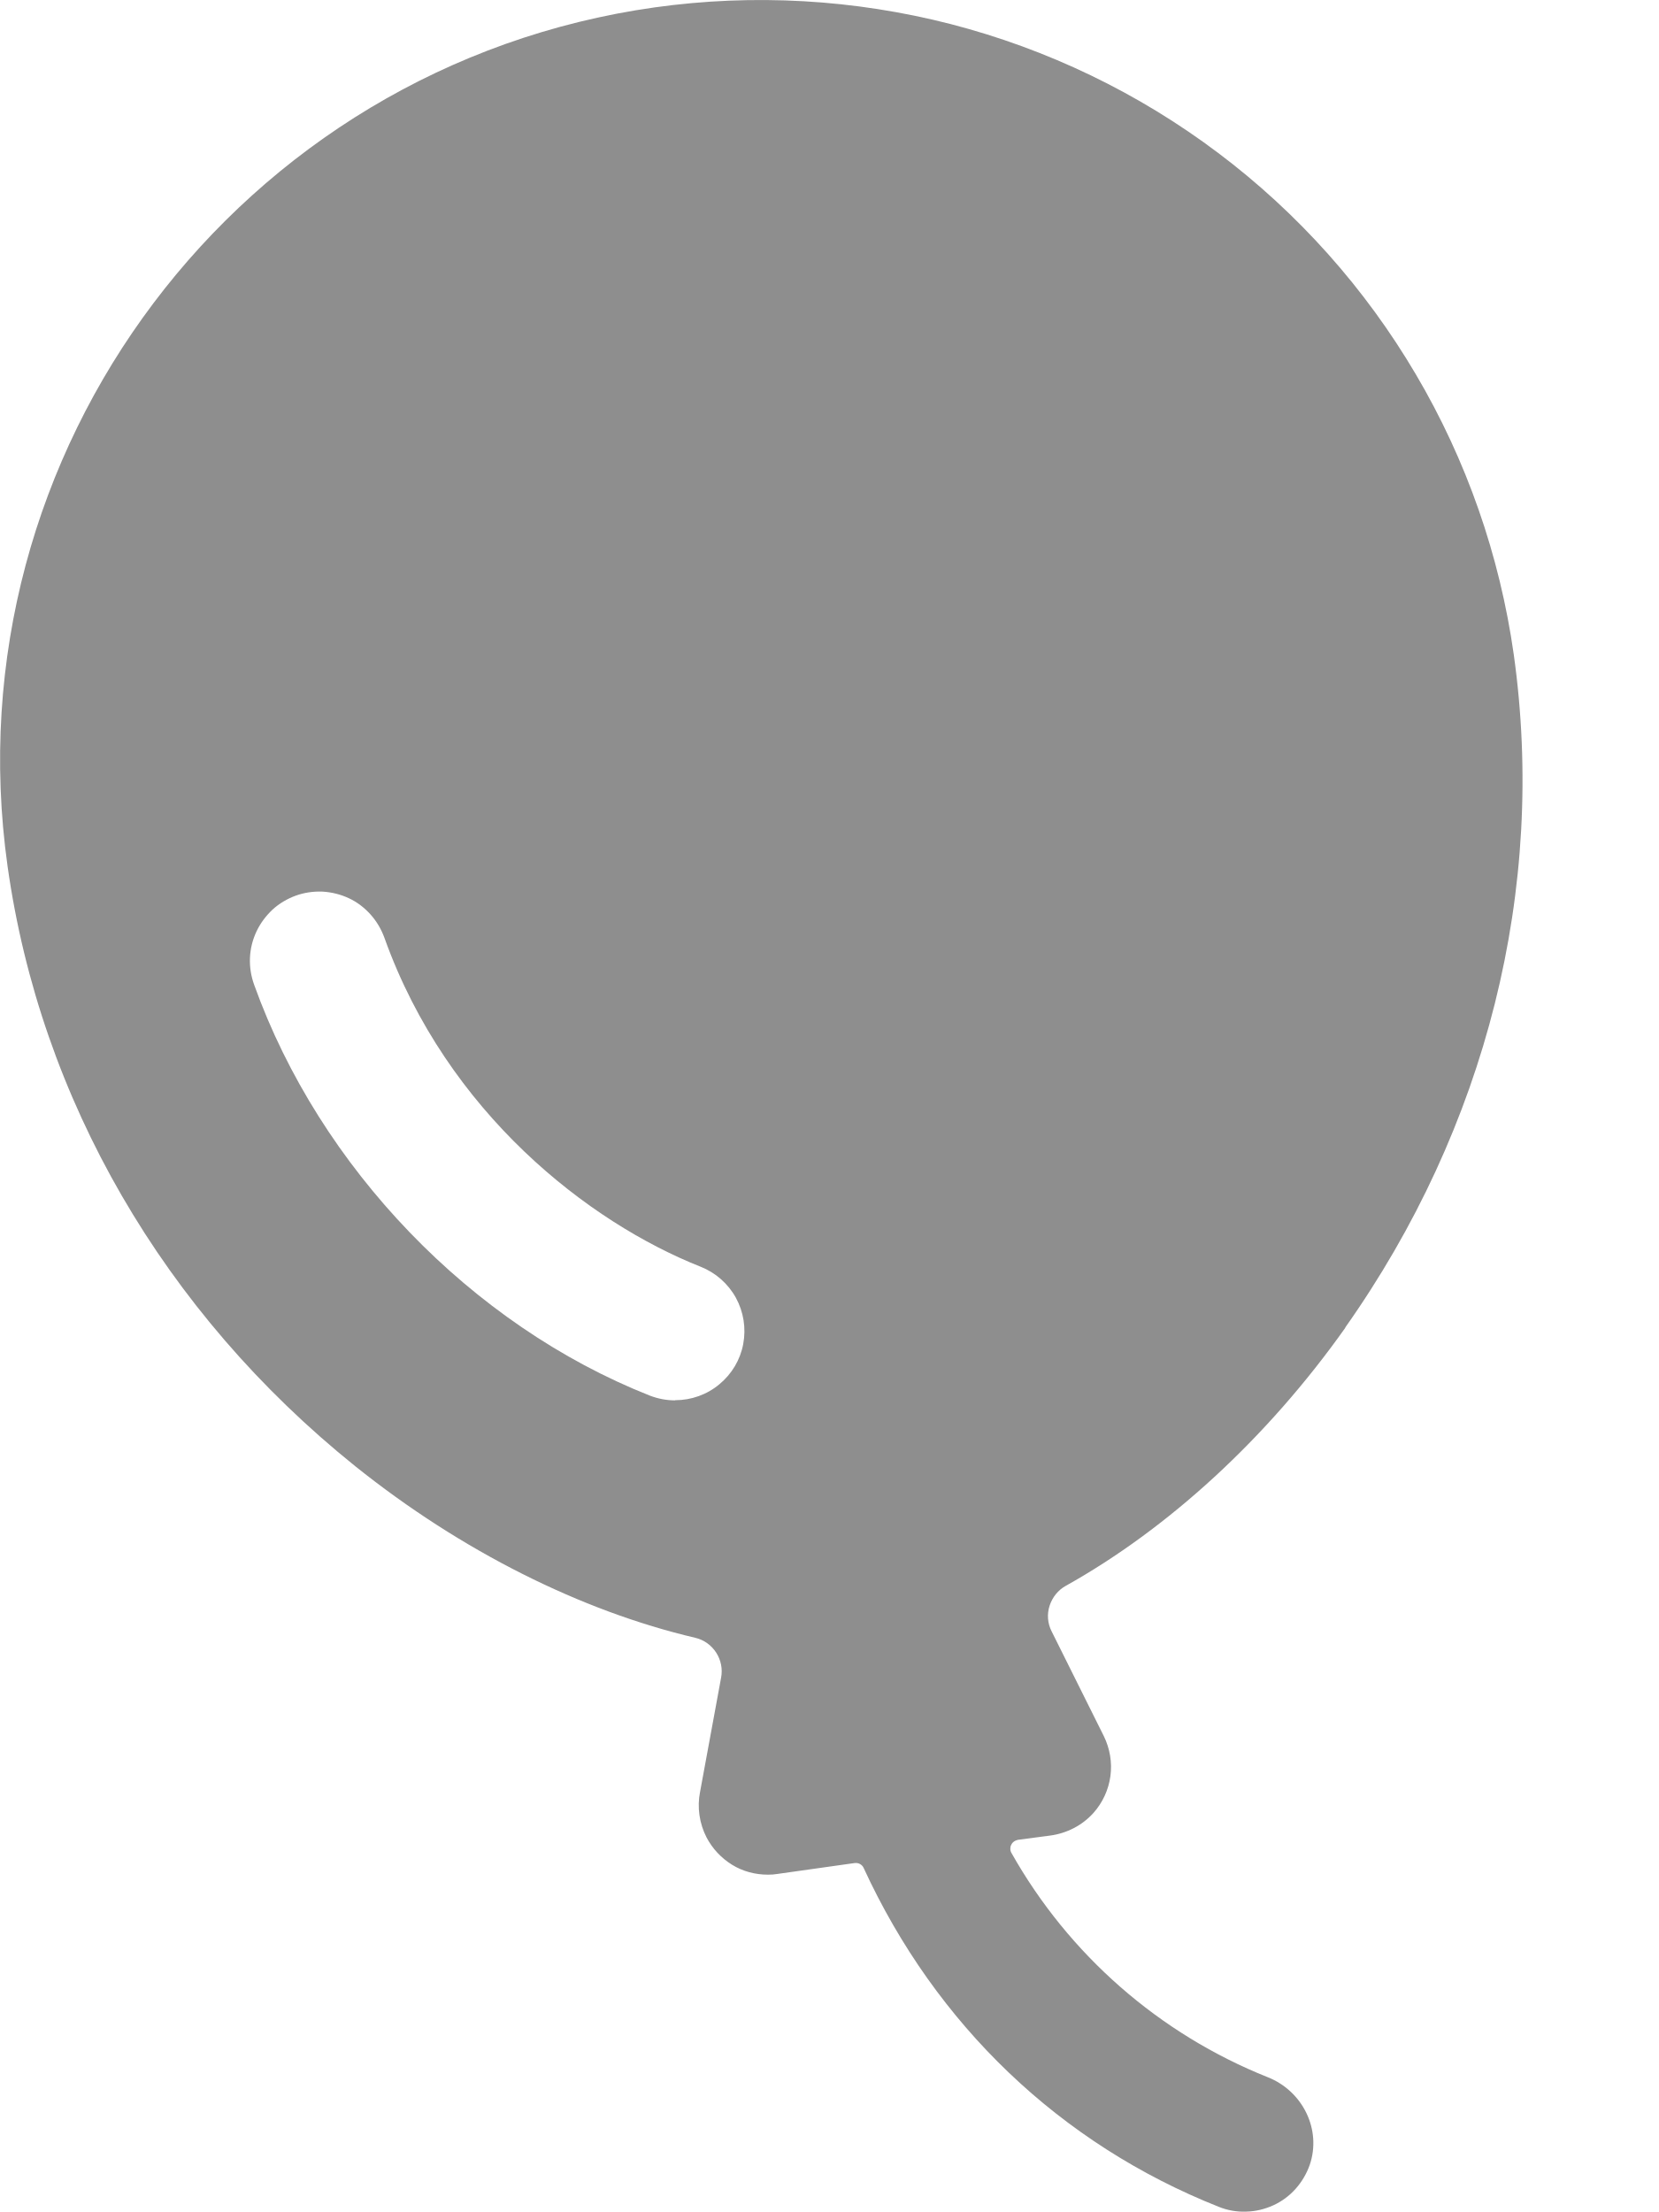
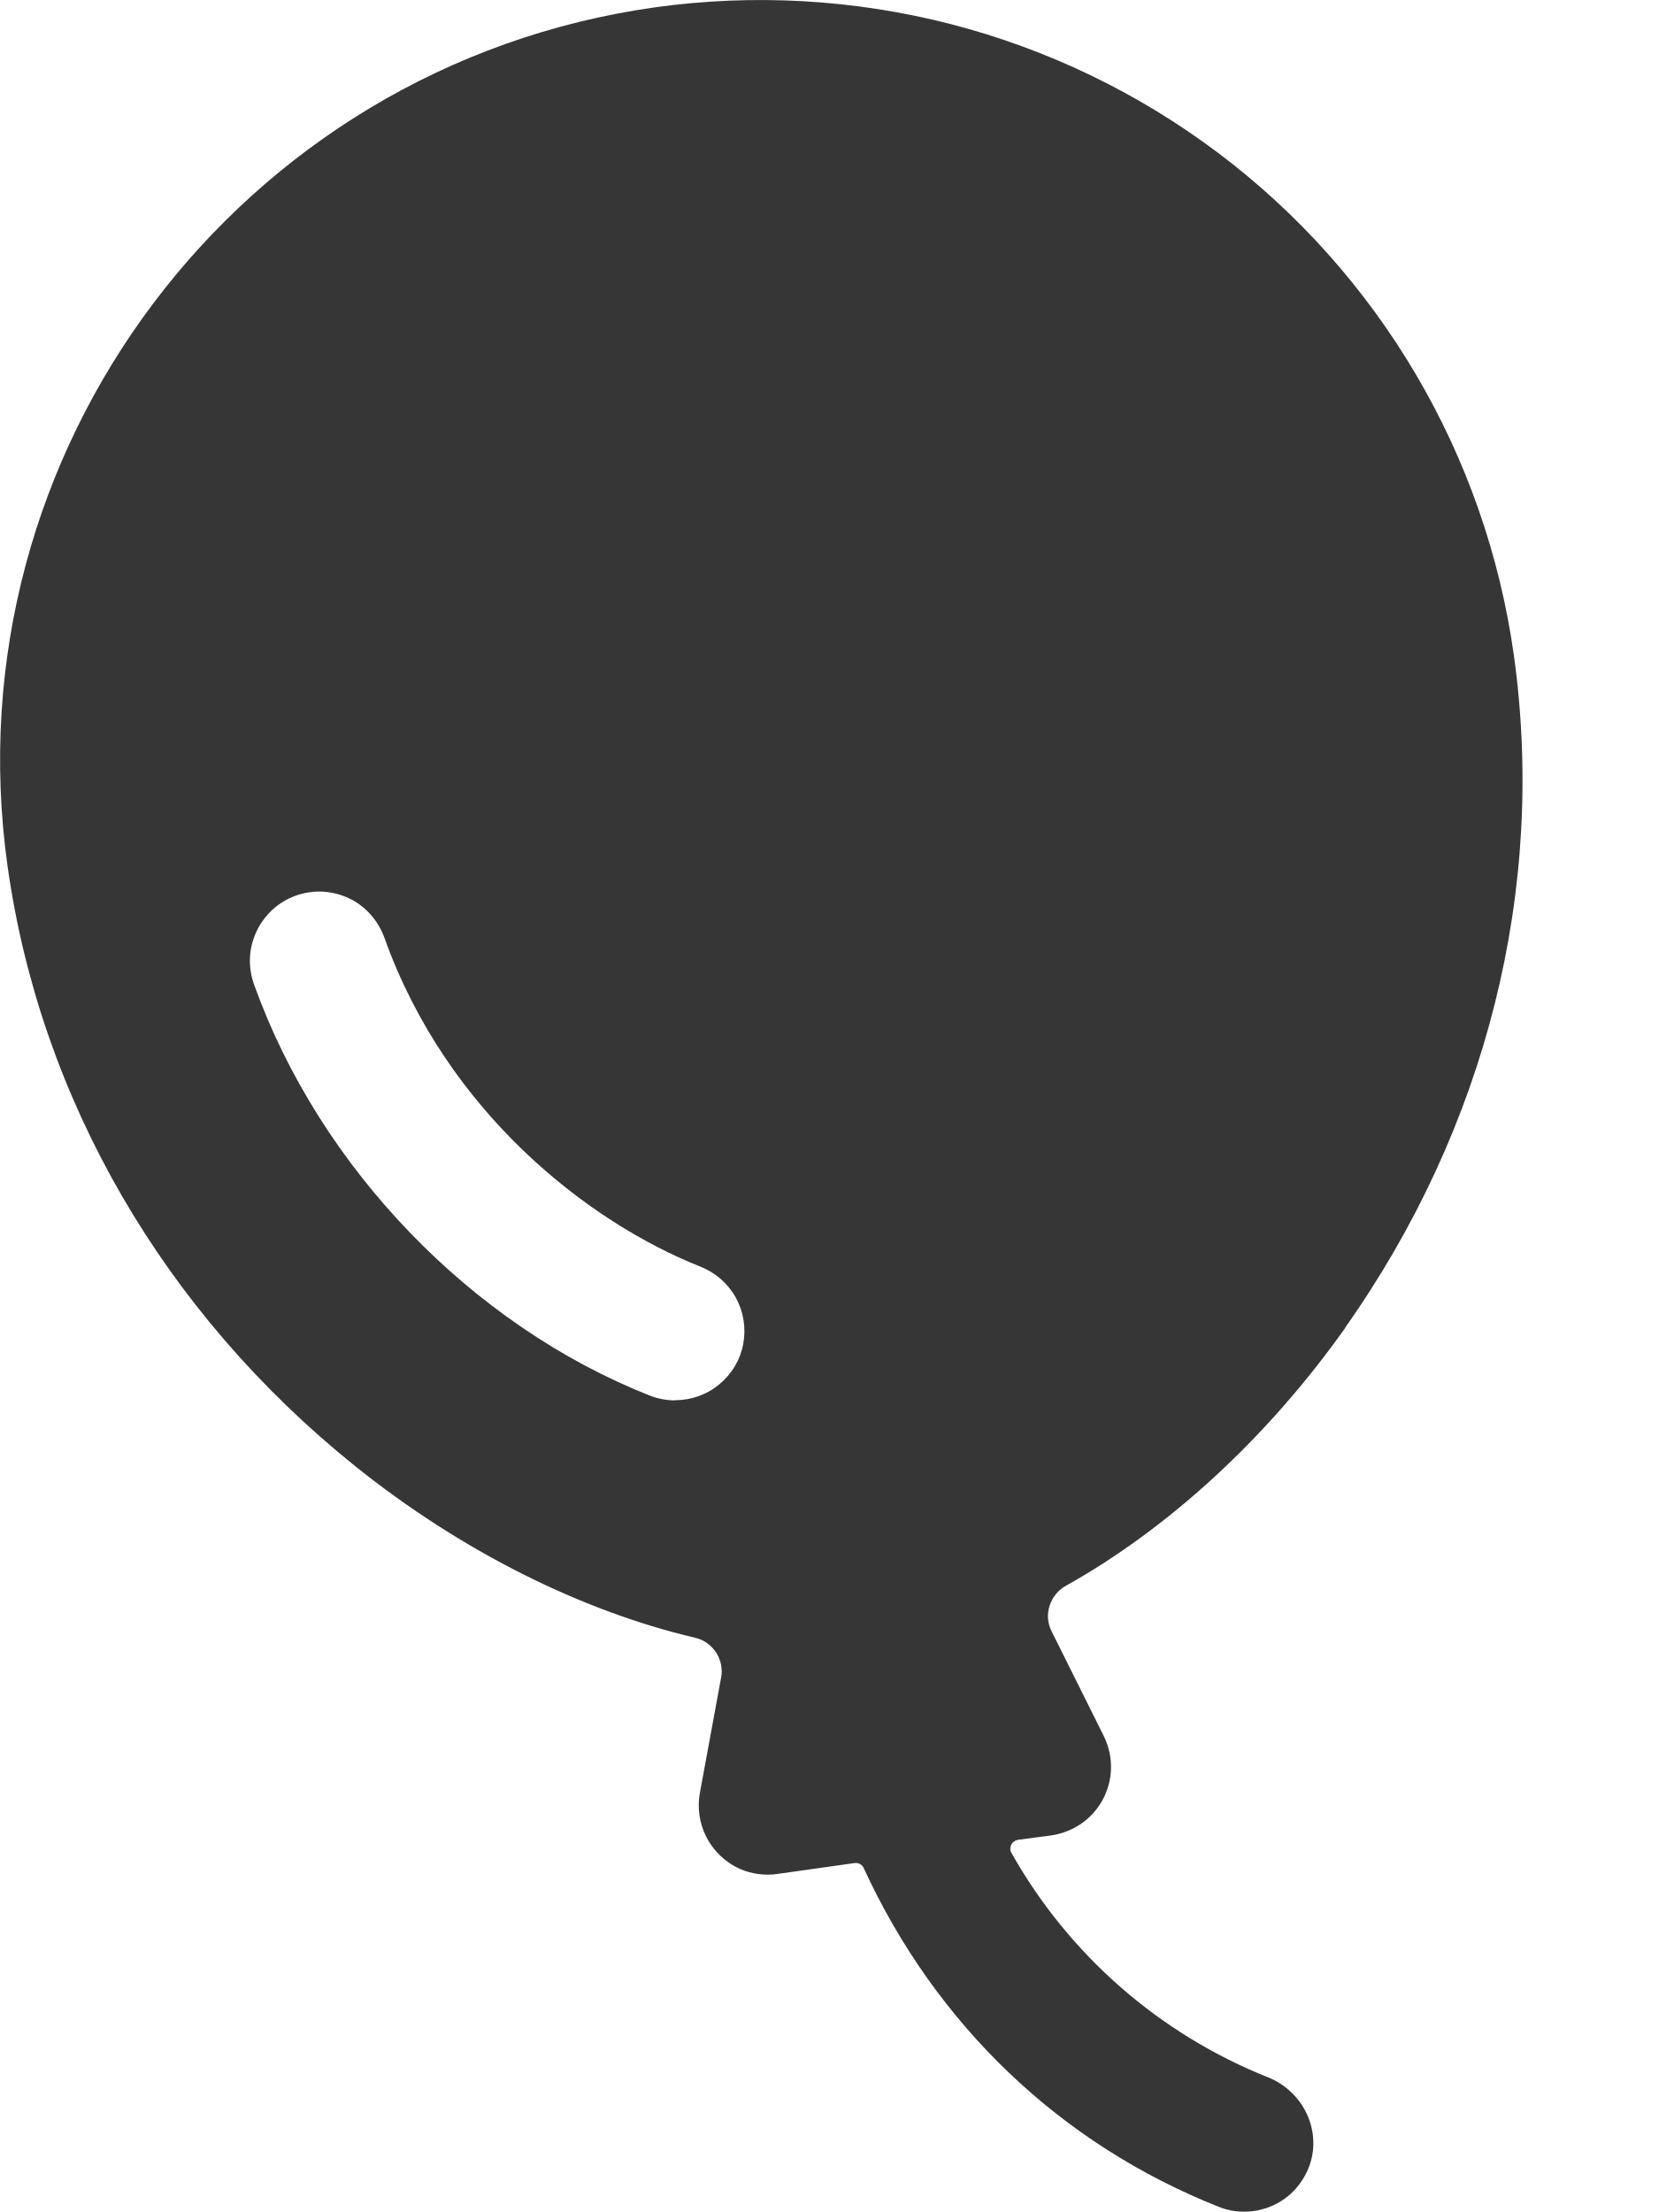
<svg xmlns="http://www.w3.org/2000/svg" fill="none" height="12" viewBox="0 0 9 12" width="9">
-   <path d="m7.297 7.203c.768-1.087 1.093-2.384.915-3.653-.076-.536-.256-1.053-.531-1.519-.275-.467-.639-.875-1.072-1.201-.433-.326-.925-.563-1.45-.699-.525-.135-1.071-.166-1.607-.091-2.252.317-3.828 2.407-3.511 4.659.178 1.264.847 2.42 1.886 3.255.577.462 1.227.786 1.845.931.047.011.087.04.113.08.026.04.036.089.027.136l-.114.619c-.017.084-.004.172.035.248.032.061.08.112.138.148s.126.054.195.054c.018 0 .035-.001.052-.004l.418-.059c.01-.001.02 0.0.029.005.009.005.016.012.02.021.392.852 1.067 1.498 1.927 1.839.047.019.098.028.148.026.051-.001.1-.013.147-.034.046-.021.087-.051.121-.089.034-.038.06-.082.077-.13.066-.192-.038-.401-.227-.476-.589-.235-1.08-.665-1.391-1.217-.004-.007-.006-.014-.006-.022-0-.008.001-.015.005-.022.003-.007.008-.013.015-.018s.014-.007.021-.009l.174-.023c.091-.012.175-.055.236-.123.05-.056.082-.126.092-.2s-.003-.15-.036-.217l-.283-.568c-.022-.043-.026-.093-.011-.139s.046-.085.088-.108c.553-.309 1.09-.798 1.517-1.401zm-3.634.394c-.047 0-.094-.009-.138-.026-.968-.383-1.79-1.236-2.146-2.228-.017-.047-.025-.096-.023-.146.002-.05.014-.098.035-.143.021-.045.051-.085.087-.119.037-.034.08-.059.126-.076.047-.017.096-.024.146-.022.05.003.098.015.143.036.045.021.085.052.118.089s.058.08.075.127c.34.949 1.109 1.543 1.715 1.783.081.032.149.092.191.168.042.077.056.165.04.251-.016.086-.062.163-.13.219-.067.056-.152.086-.239.086z" fill="#8e8e8e" />
+   <path d="m7.297 7.203c.768-1.087 1.093-2.384.915-3.653-.076-.536-.256-1.053-.531-1.519-.275-.467-.639-.875-1.072-1.201-.433-.326-.925-.563-1.45-.699-.525-.135-1.071-.166-1.607-.091-2.252.317-3.828 2.407-3.511 4.659.178 1.264.847 2.42 1.886 3.255.577.462 1.227.786 1.845.931.047.011.087.04.113.08.026.04.036.089.027.136l-.114.619c-.017.084-.004.172.035.248.032.061.08.112.138.148s.126.054.195.054c.018 0 .035-.001.052-.004l.418-.059c.01-.001.02 0.0.029.005.009.005.016.012.02.021.392.852 1.067 1.498 1.927 1.839.047.019.098.028.148.026.051-.001.1-.013.147-.034.046-.021.087-.051.121-.089.034-.038.06-.082.077-.13.066-.192-.038-.401-.227-.476-.589-.235-1.08-.665-1.391-1.217-.004-.007-.006-.014-.006-.022-0-.008.001-.015.005-.022.003-.007.008-.013.015-.018s.014-.007.021-.009l.174-.023c.091-.012.175-.055.236-.123.05-.056.082-.126.092-.2s-.003-.15-.036-.217l-.283-.568c-.022-.043-.026-.093-.011-.139s.046-.085.088-.108c.553-.309 1.09-.798 1.517-1.401zm-3.634.394c-.047 0-.094-.009-.138-.026-.968-.383-1.79-1.236-2.146-2.228-.017-.047-.025-.096-.023-.146.002-.05.014-.098.035-.143.021-.045.051-.085.087-.119.037-.034.08-.059.126-.076.047-.017.096-.024.146-.022.05.003.098.015.143.036.045.021.085.052.118.089s.058.08.075.127c.34.949 1.109 1.543 1.715 1.783.081.032.149.092.191.168.042.077.056.165.04.251-.016.086-.062.163-.13.219-.067.056-.152.086-.239.086z" fill="#363636" />
</svg>
